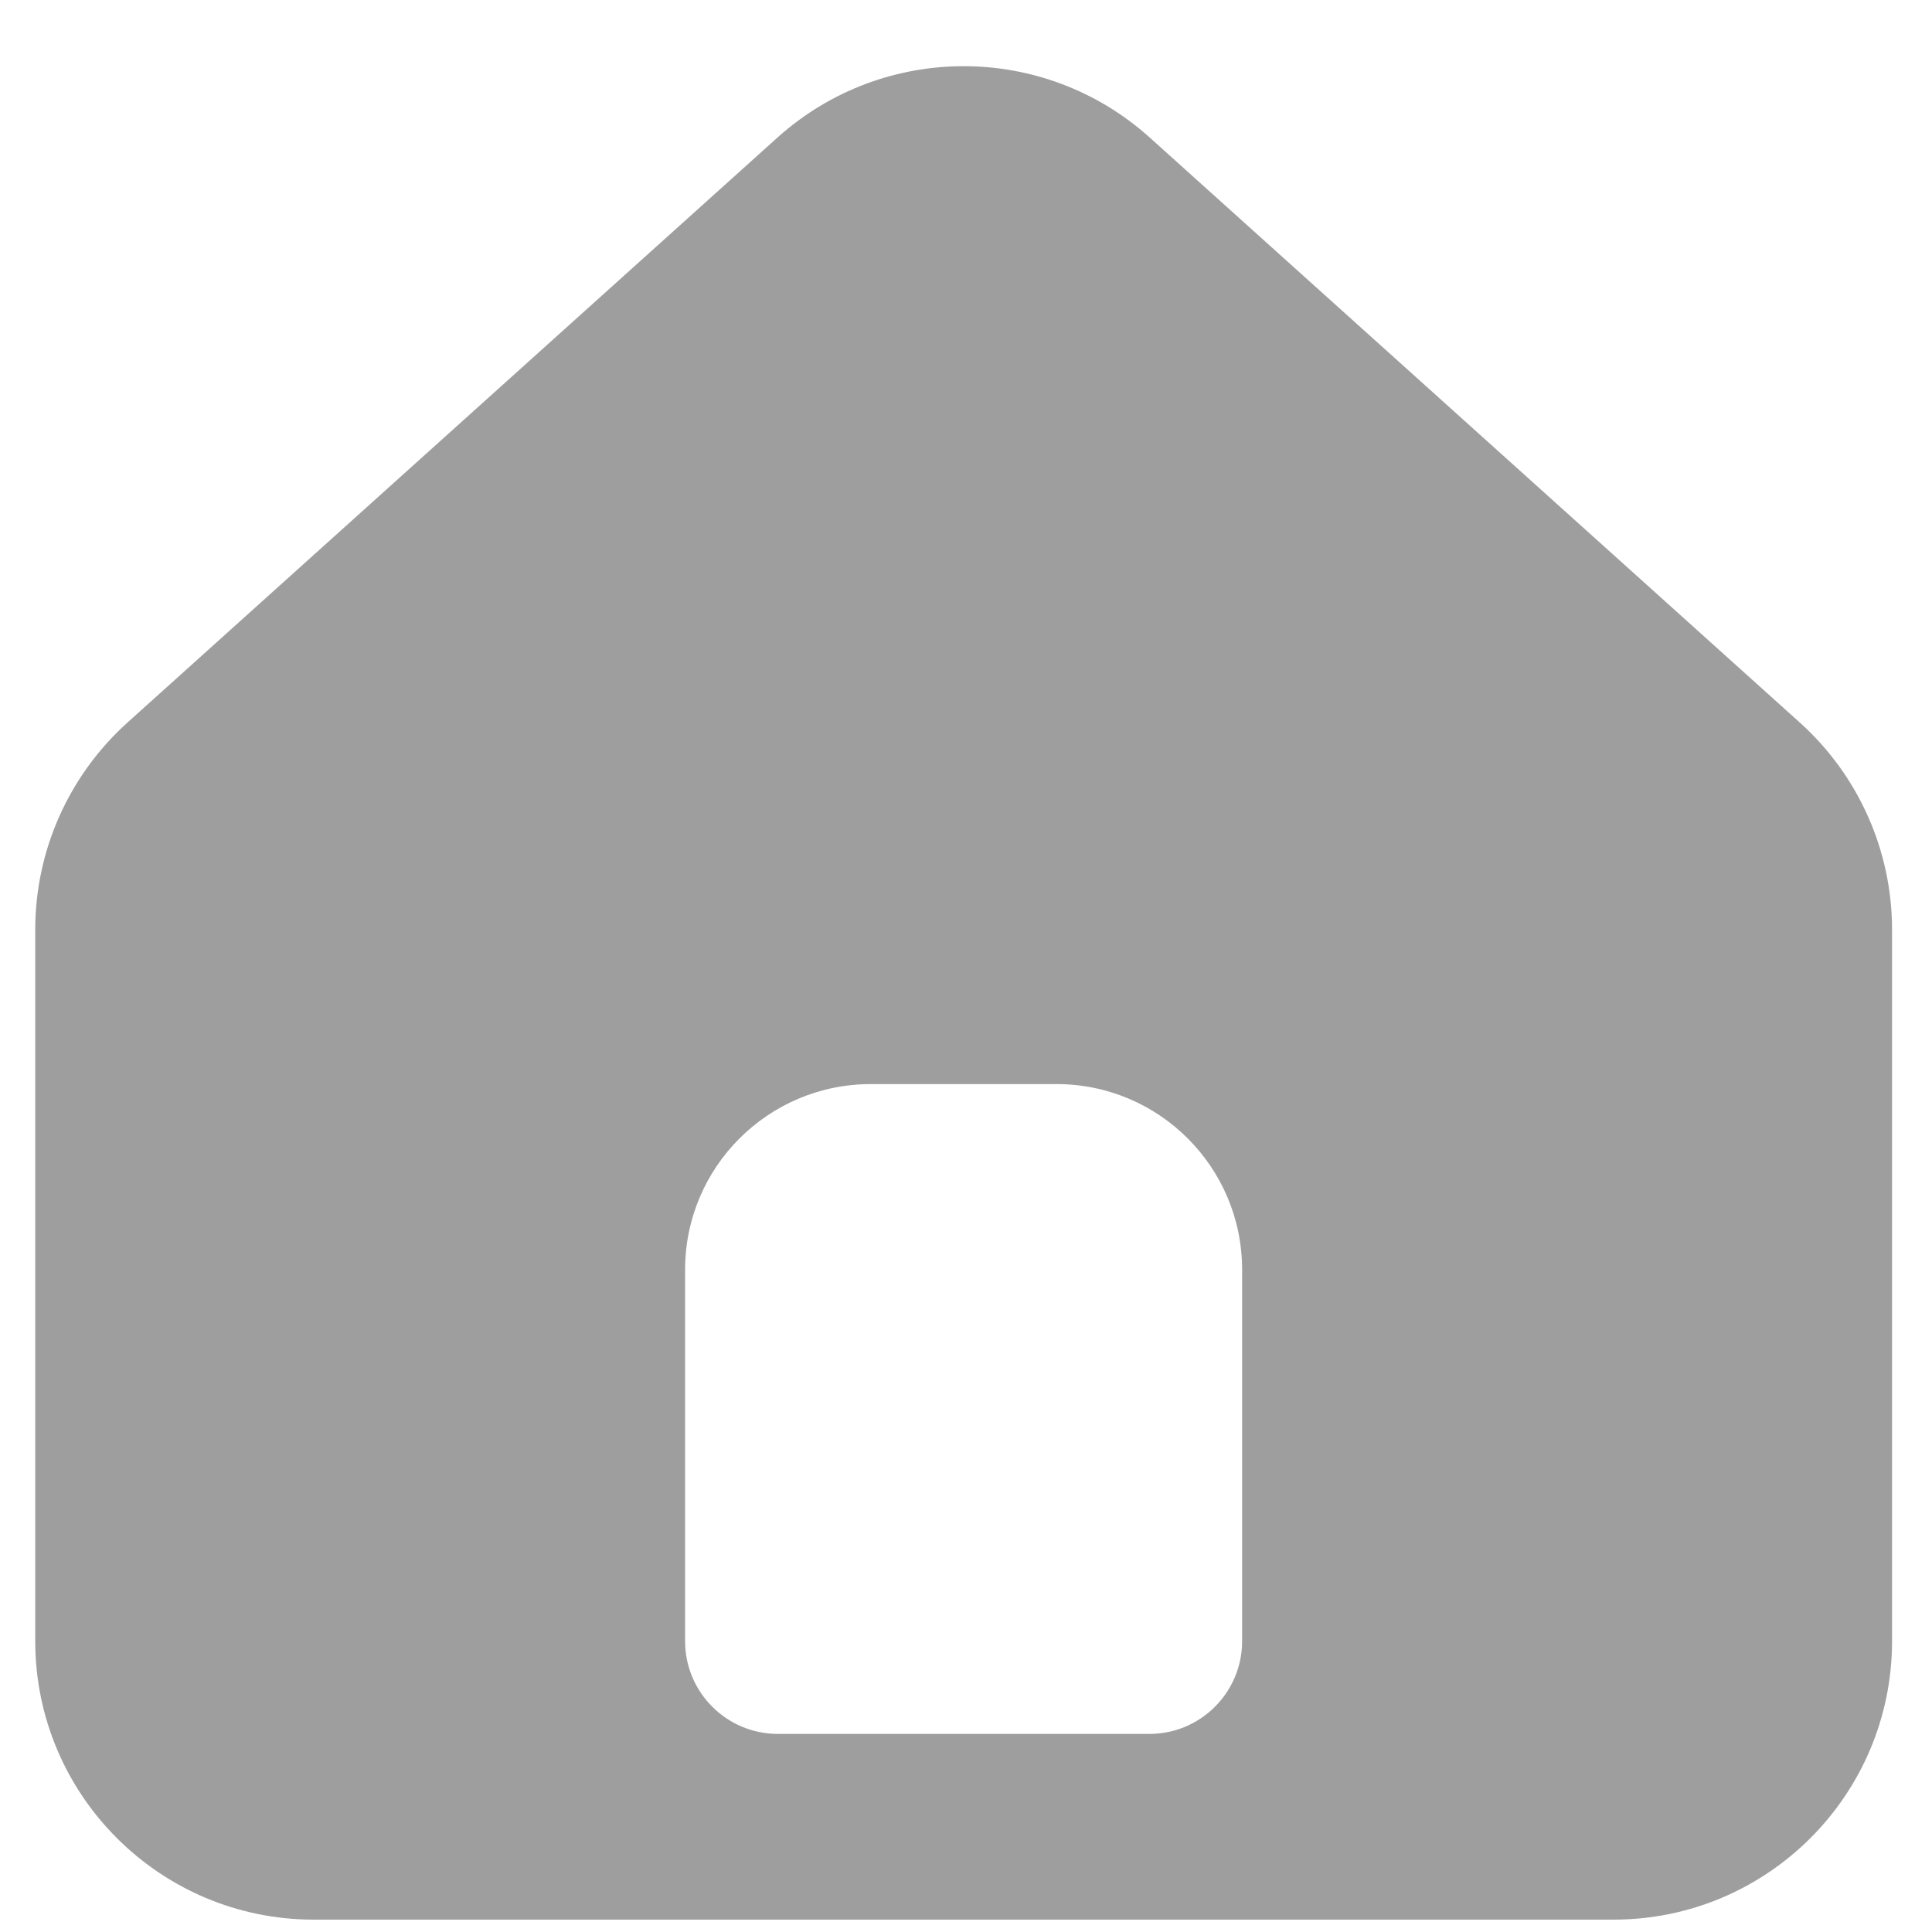
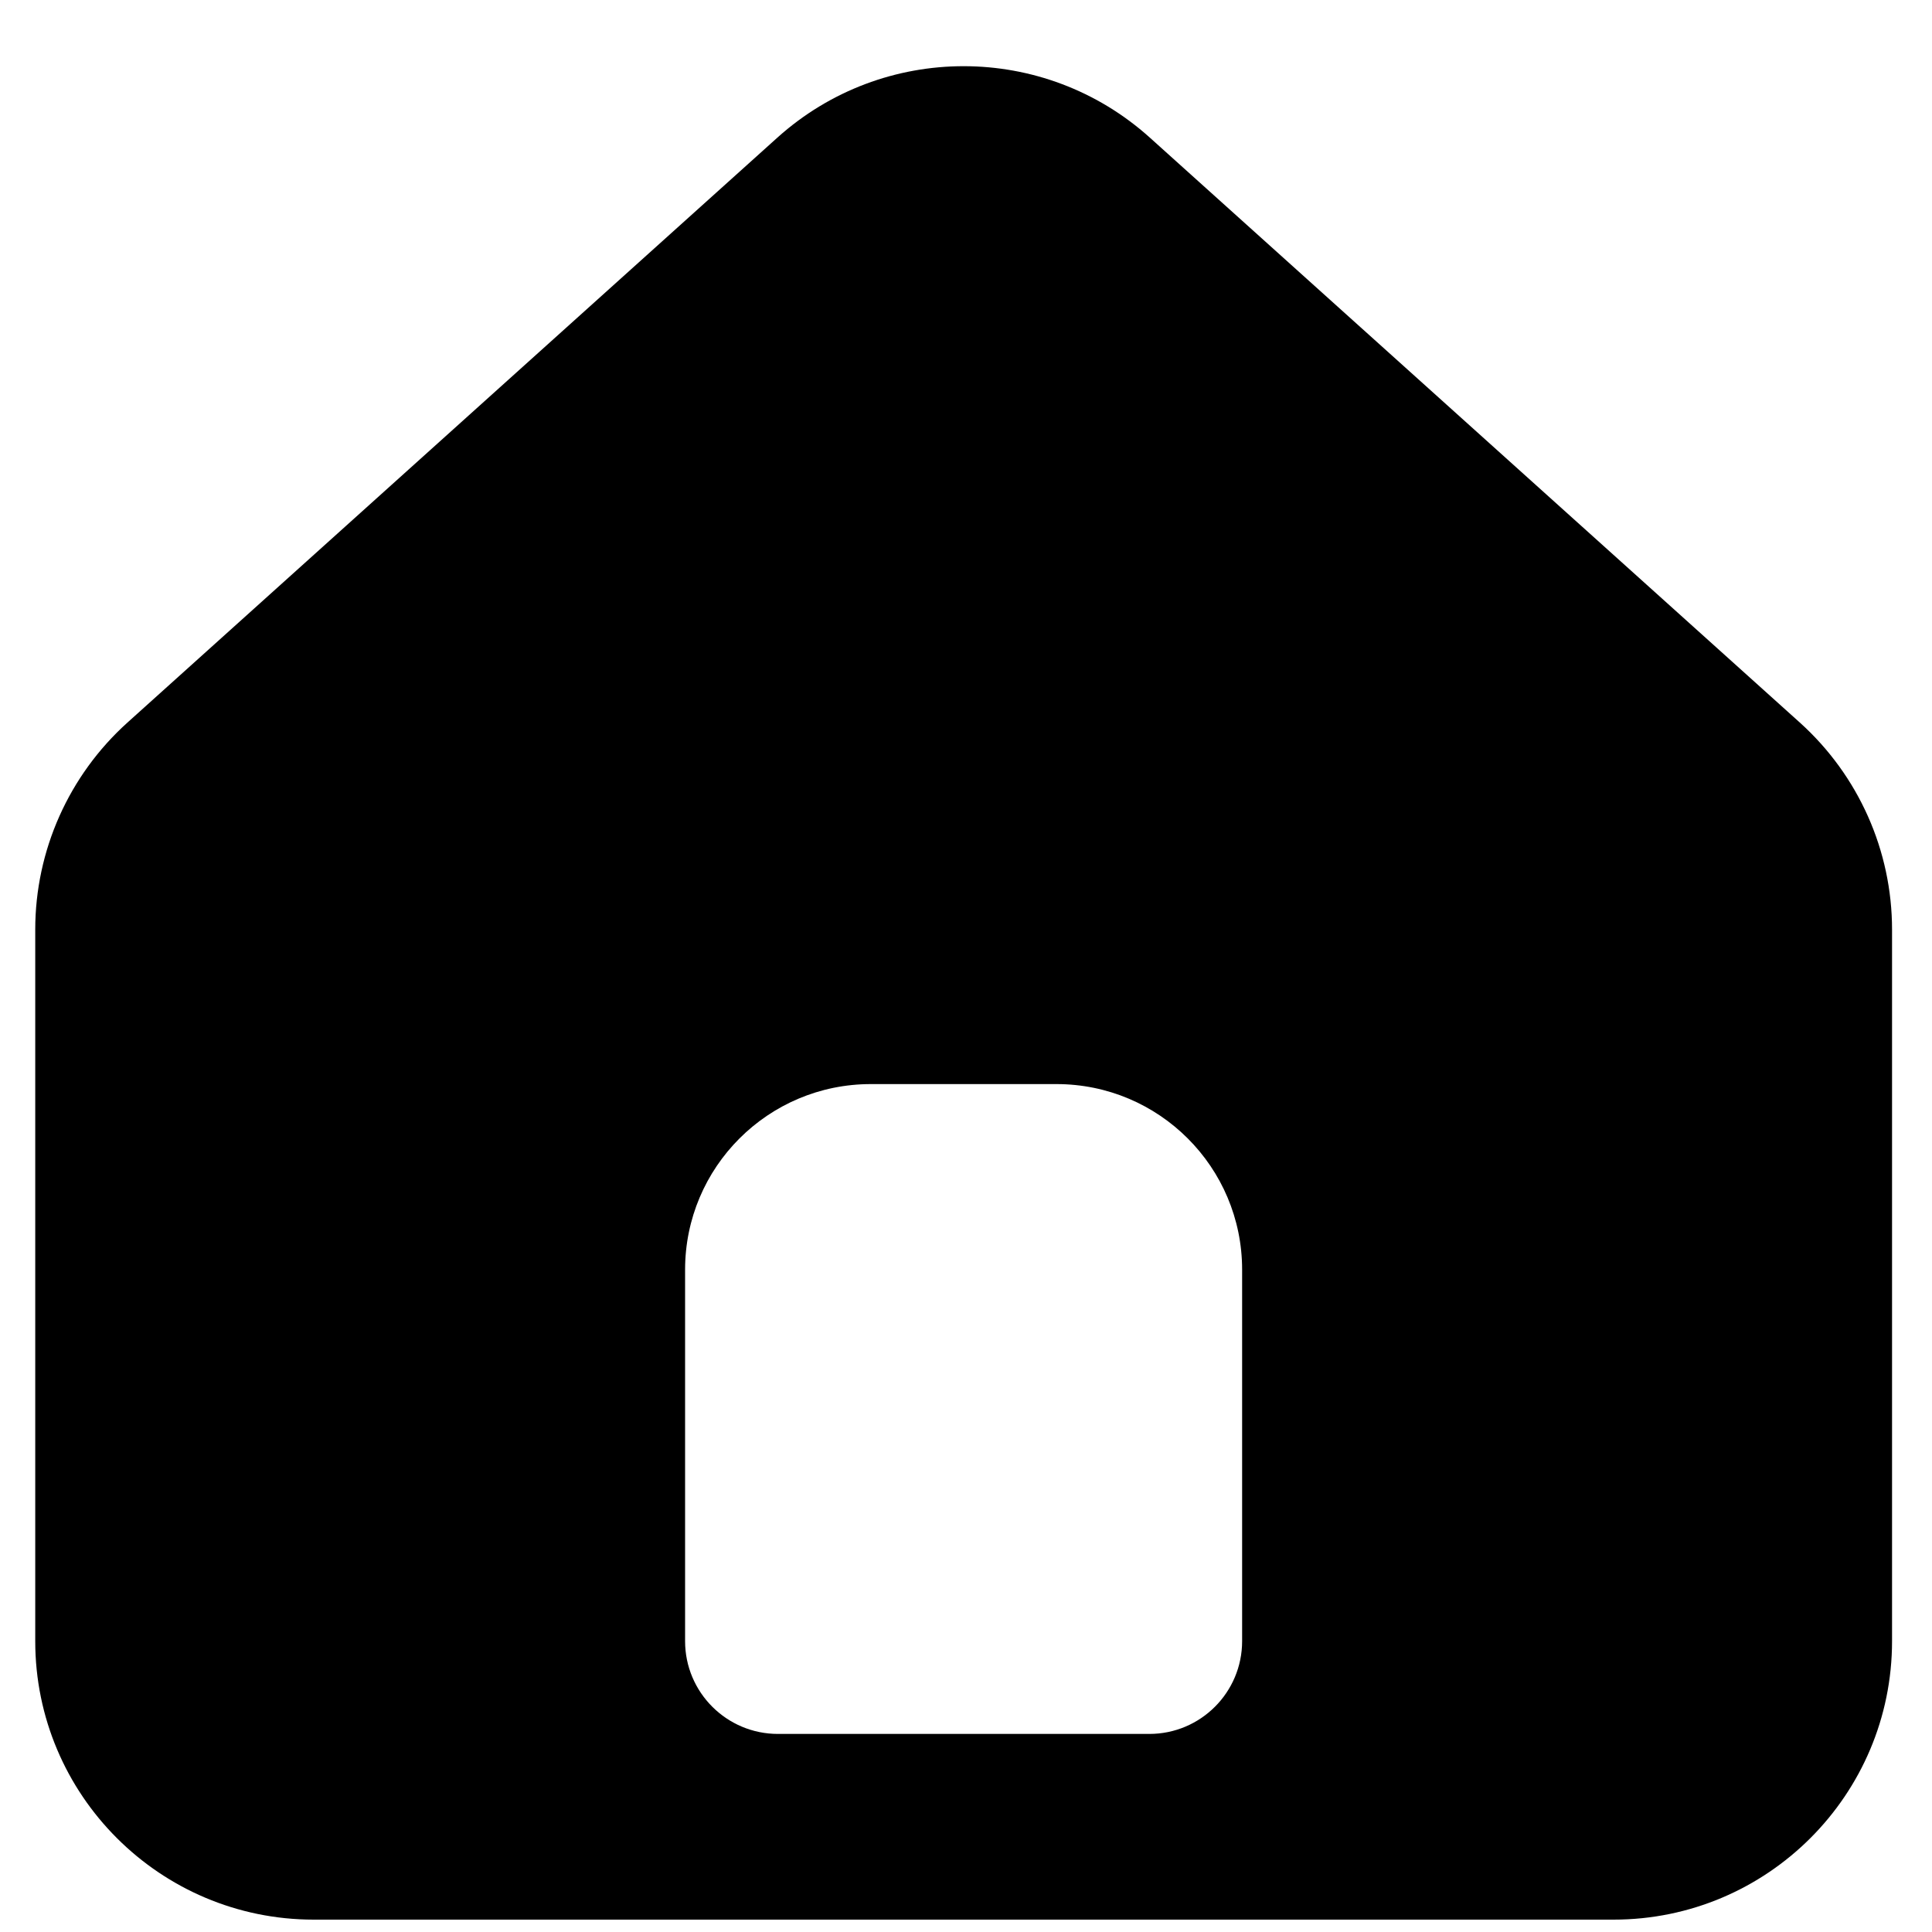
<svg xmlns="http://www.w3.org/2000/svg" width="25" height="25" viewBox="0 0 25 25" fill="none">
-   <path fill-rule="evenodd" clip-rule="evenodd" d="M1.649 9.35C0.89 10.034 0.456 11.007 0.456 12.029V21.236C0.456 23.226 2.07 24.84 4.06 24.84H20.879C22.869 24.84 24.483 23.226 24.483 21.236V12.029C24.483 11.007 24.049 10.034 23.29 9.35L14.88 1.782C13.51 0.548 11.429 0.548 10.058 1.782L1.649 9.35ZM11.268 14.028C9.941 14.028 8.865 15.103 8.865 16.43V21.236C8.865 21.899 9.403 22.437 10.067 22.437H14.872C15.536 22.437 16.073 21.899 16.073 21.236V16.43C16.073 15.103 14.998 14.028 13.671 14.028H11.268Z" fill="#9E9E9E" />
+   <path fill-rule="evenodd" clip-rule="evenodd" d="M1.649 9.35C0.89 10.034 0.456 11.007 0.456 12.029V21.236C0.456 23.226 2.07 24.84 4.06 24.84H20.879C22.869 24.84 24.483 23.226 24.483 21.236V12.029C24.483 11.007 24.049 10.034 23.29 9.35L14.88 1.782C13.51 0.548 11.429 0.548 10.058 1.782L1.649 9.35ZM11.268 14.028C9.941 14.028 8.865 15.103 8.865 16.43V21.236C8.865 21.899 9.403 22.437 10.067 22.437H14.872C15.536 22.437 16.073 21.899 16.073 21.236V16.43C16.073 15.103 14.998 14.028 13.671 14.028H11.268Z" fill="currentColor" />
</svg>
